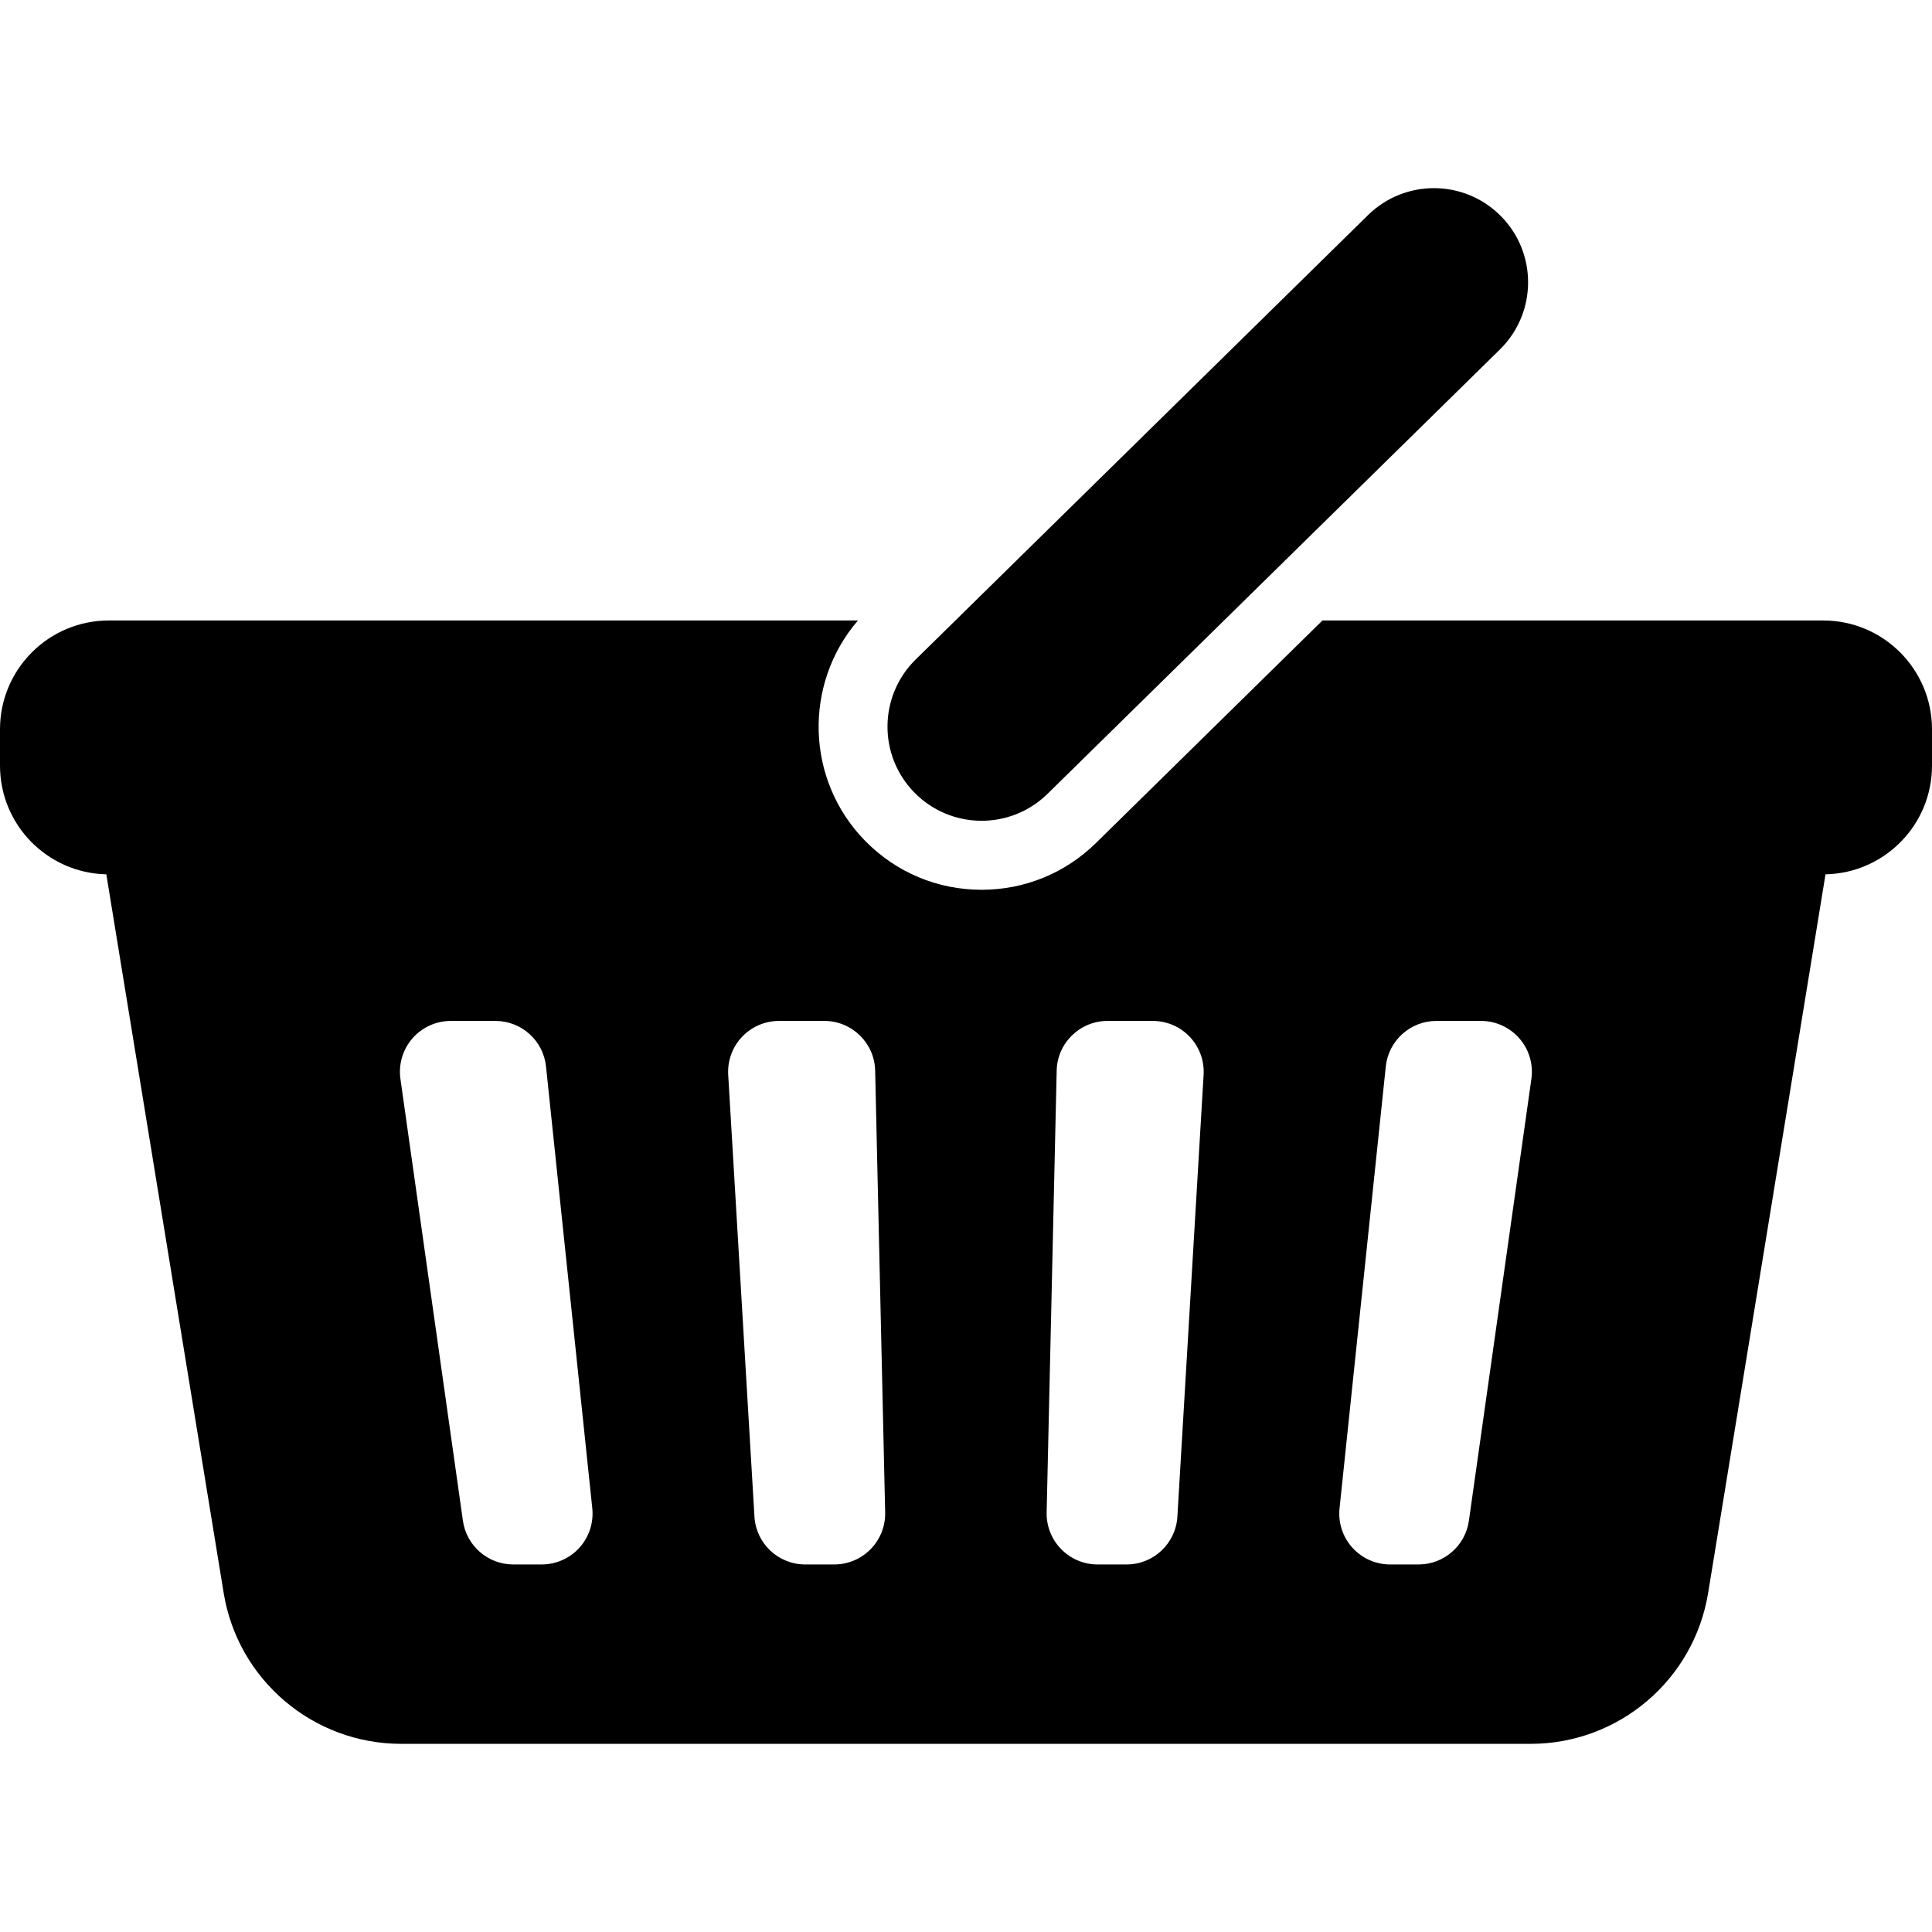
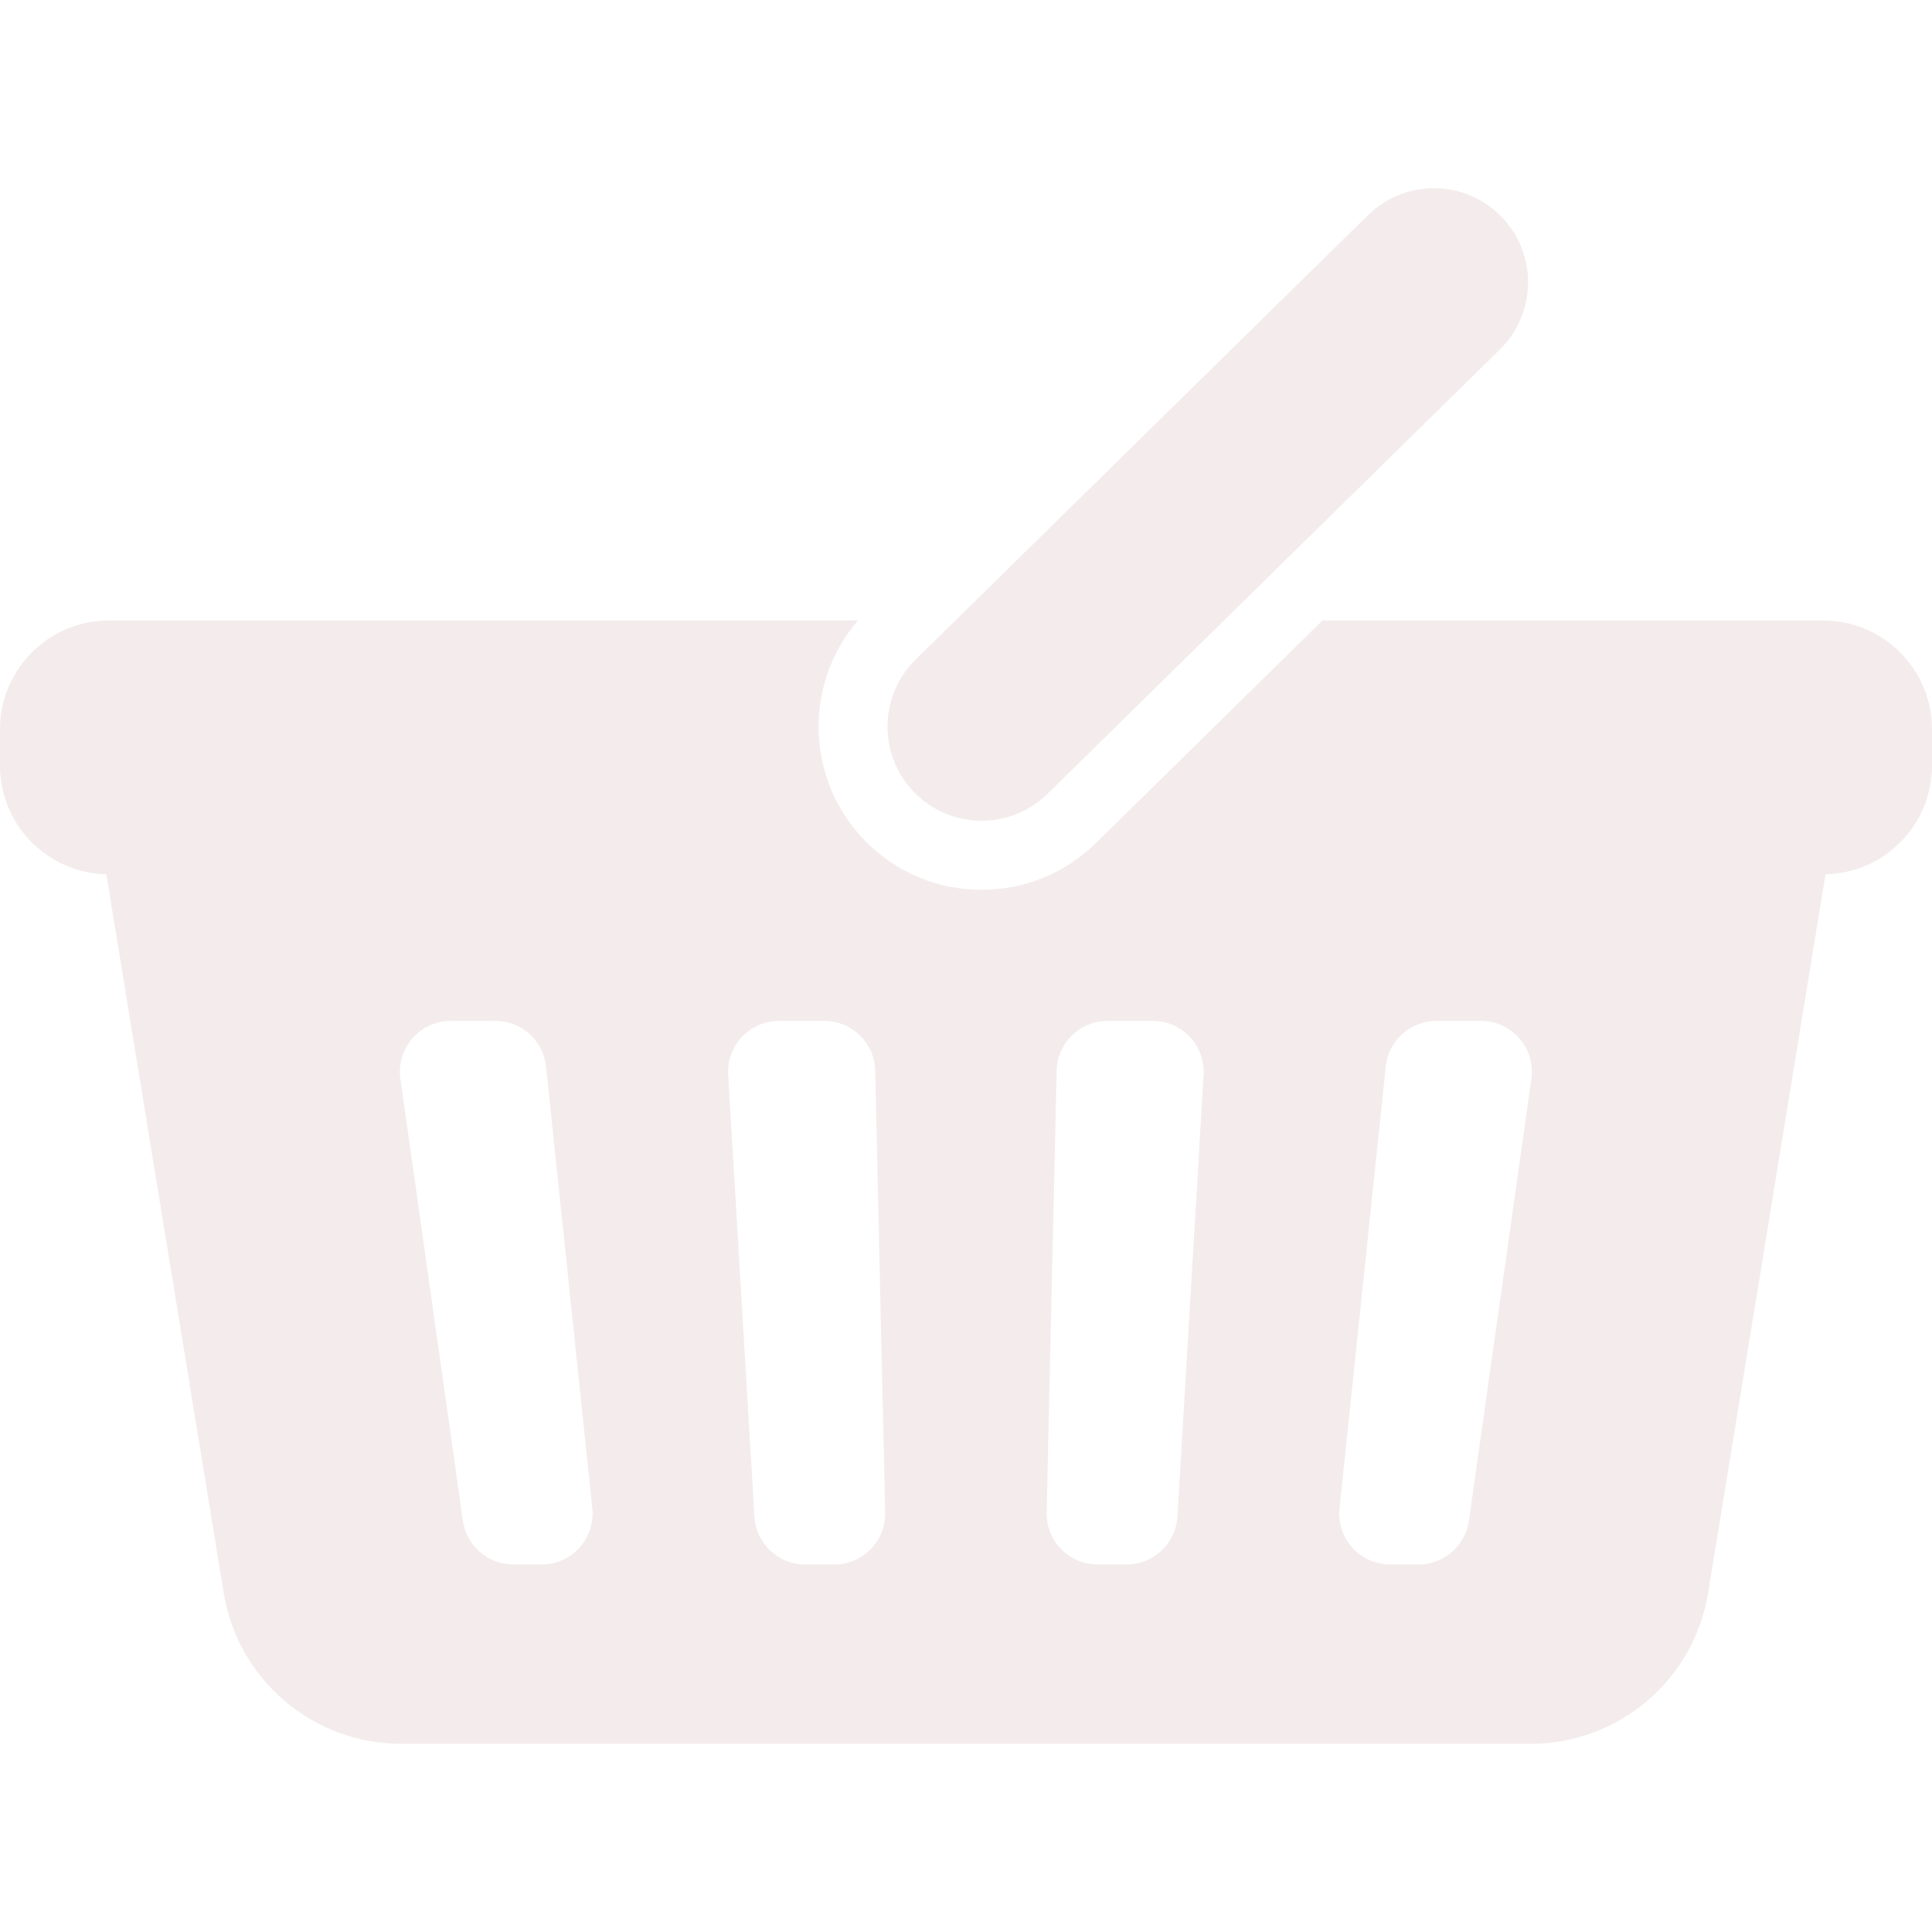
<svg xmlns="http://www.w3.org/2000/svg" height="800px" width="800px" version="1.1" id="_x32_" viewBox="0 0 512 512" xml:space="preserve">
  <style type="text/css">
- 	.st0{fill:#000000;}
+ 	.st0{fill:#f4ecec;}
</style>
  <g>
    <path class="st0" d="M483.157,164.432H350.464l-60.034,58.983c-8.131,7.986-18.893,12.385-30.292,12.385   c-11.69,0-22.64-4.594-30.836-12.935c-15.835-16.132-16.414-41.598-1.942-58.432H28.843C12.914,164.432,0,177.346,0,193.282v9.617   c0,15.697,12.552,28.451,28.176,28.806l31.097,190.436c3.761,23.06,23.697,39.996,47.062,39.996h299.279   c23.372,0,43.294-16.936,47.062-39.996l31.104-190.436c15.632-0.333,28.22-13.088,28.22-28.806v-9.617   C512,177.346,499.086,164.432,483.157,164.432z M153.571,410.141c-2.558,2.833-6.203,4.457-10.015,4.457h-7.529   c-6.718,0-12.407-4.942-13.35-11.588l-16.559-117.083c-0.544-3.87,0.608-7.783,3.166-10.733c2.559-2.942,6.277-4.638,10.182-4.638   h11.828c6.906,0,12.689,5.211,13.407,12.074l12.262,117.09C157.354,403.517,156.122,407.3,153.571,410.141z M230.737,410.532   c-2.53,2.595-6.008,4.066-9.639,4.066h-7.71c-7.132,0-13.03-5.558-13.45-12.675l-6.957-117.09   c-0.218-3.704,1.101-7.342,3.645-10.038c2.55-2.703,6.095-4.24,9.812-4.24h12.016c7.326,0,13.306,5.856,13.472,13.168l2.652,117.09   C234.658,404.438,233.274,407.945,230.737,410.532z M312.02,401.923c-0.428,7.117-6.327,12.675-13.458,12.675h-7.711   c-3.63,0-7.102-1.471-9.631-4.066c-2.544-2.587-3.928-6.094-3.848-9.718l2.66-117.09c0.16-7.312,6.146-13.168,13.473-13.168h12.015   c3.703,0,7.261,1.537,9.805,4.24c2.544,2.696,3.862,6.334,3.645,10.038L312.02,401.923z M405.832,285.927l-16.56,117.083   c-0.934,6.645-6.631,11.588-13.341,11.588h-7.53c-3.819,0-7.464-1.624-10.016-4.457c-2.558-2.841-3.79-6.624-3.391-10.421   l12.255-117.09c0.717-6.863,6.508-12.074,13.407-12.074h11.828c3.906,0,7.616,1.696,10.175,4.638   C405.223,278.144,406.382,282.057,405.832,285.927z" />
    <path class="st0" d="M277.618,210.363l119.88-117.756c9.828-9.661,9.965-25.452,0.312-35.279   c-9.653-9.827-25.452-9.972-35.278-0.318L242.658,174.78c-9.827,9.653-9.965,25.444-0.319,35.271   C252,219.878,267.783,220.023,277.618,210.363z" />
  </g>
</svg>
